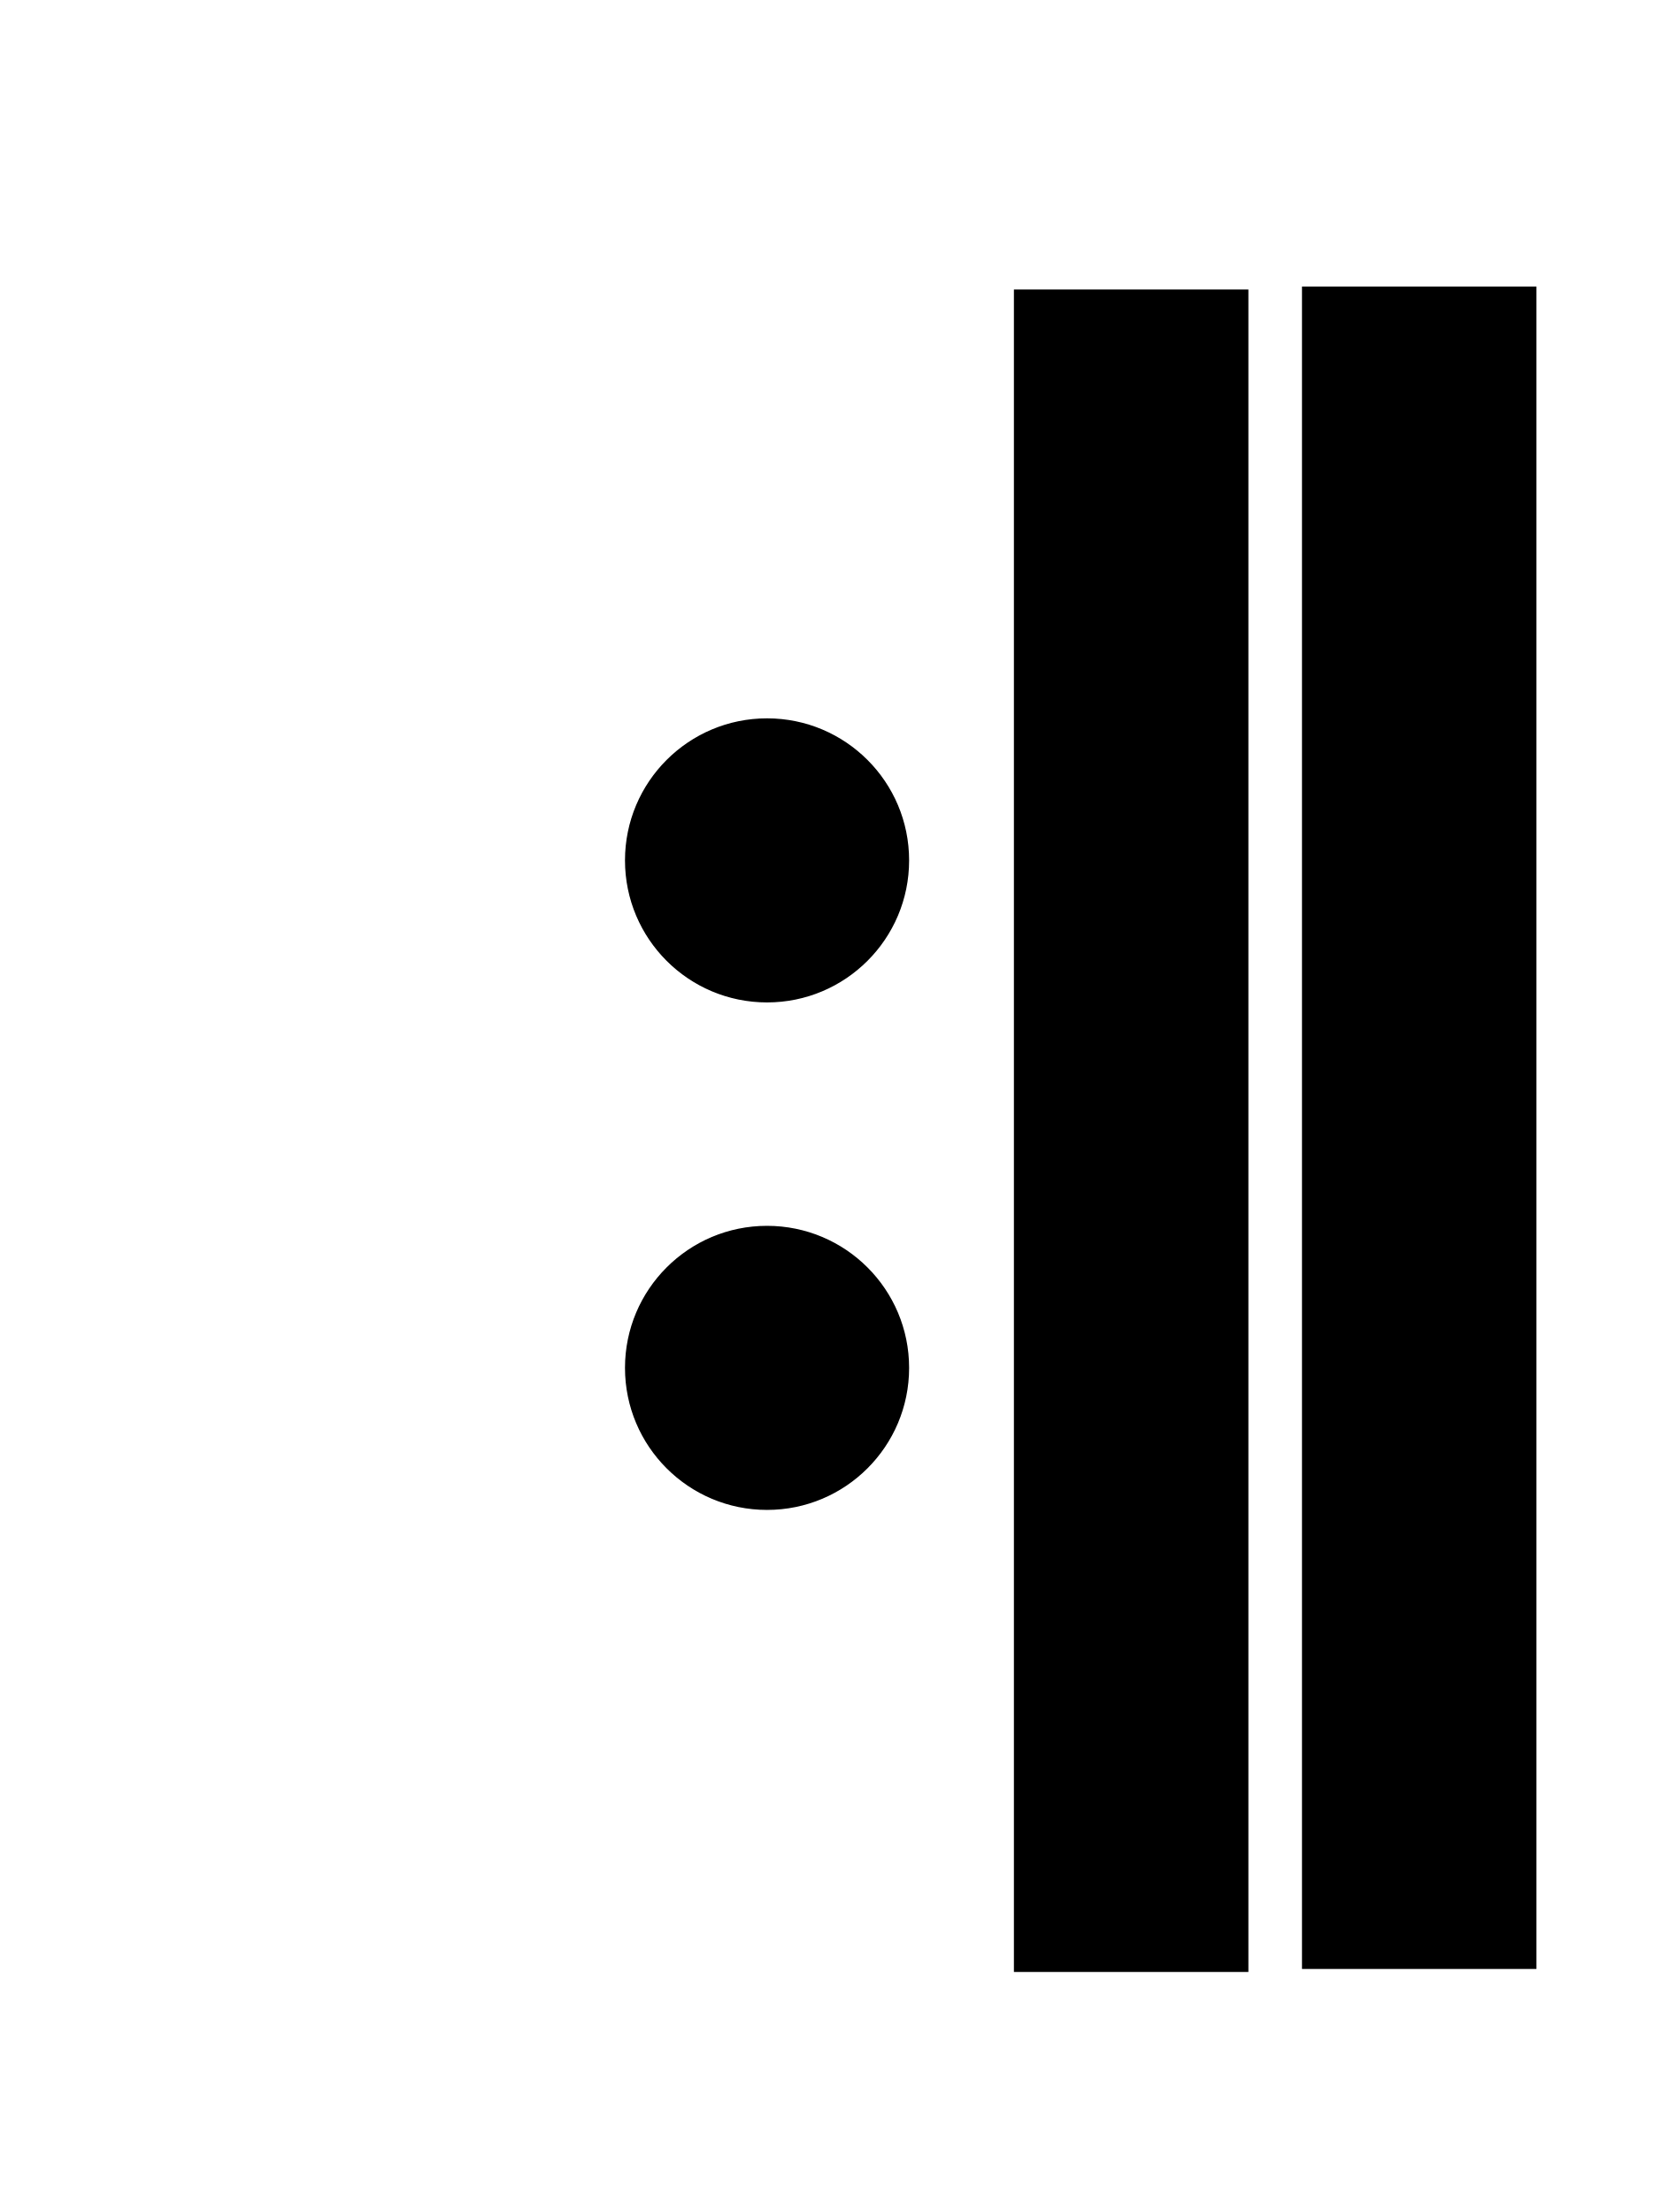
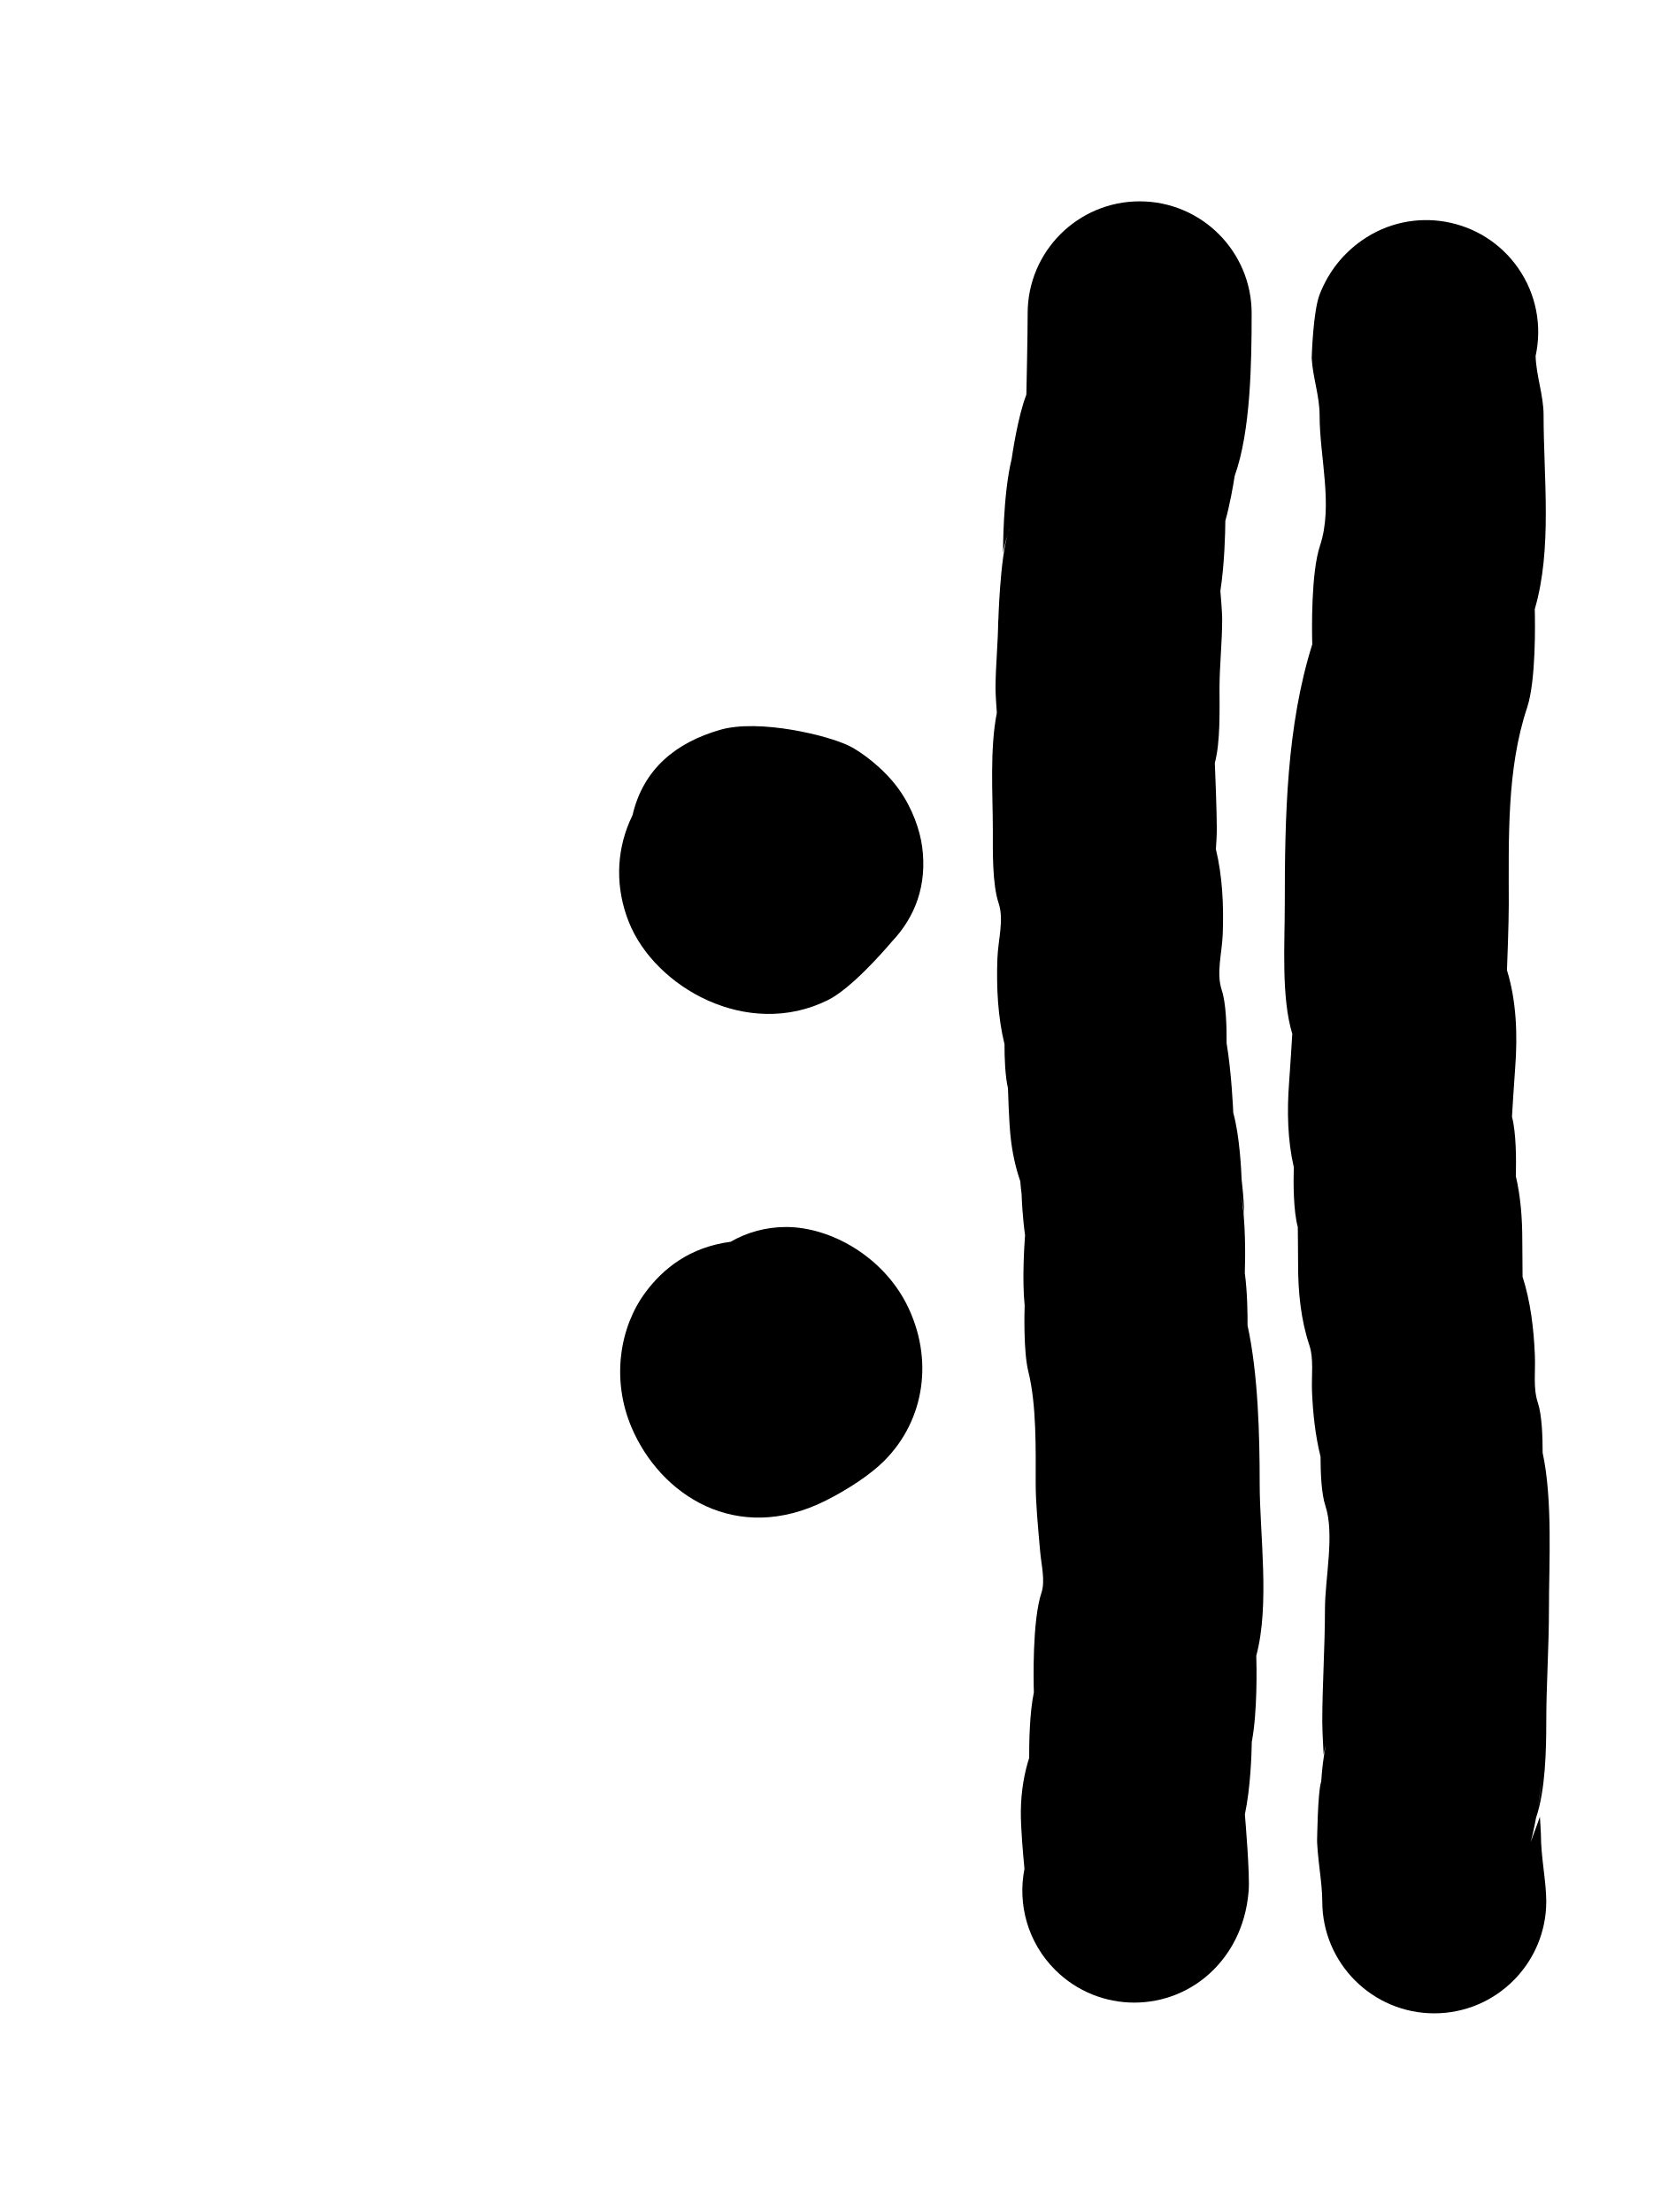
- <svg xmlns="http://www.w3.org/2000/svg" width="100%" height="100%" viewBox="0 0 301 401" version="1.1" xml:space="preserve" style="fill-rule:evenodd;clip-rule:evenodd;stroke-linecap:round;stroke-linejoin:round;">
-   <rect id="Artboard1" x="0" y="0" width="300.182" height="400.424" style="fill:none;" />
-   <path id="path2163" d="M139.035,222.974c13.807,0 25,11.193 25,25c0,13.807 -11.193,25 -25,25c-13.807,0 -25,-11.193 -25,-25c0,-13.807 11.193,-25 25,-25Z" style="fill-rule:nonzero;stroke:#000;stroke-width:1.5px;" />
-   <rect id="path2165" x="186.281" y="54.986" width="37.5" height="300" style="stroke:#000;stroke-width:5px;stroke-linecap:butt;stroke-linejoin:miter;" />
-   <rect id="path3138" x="238.496" y="54.441" width="37.5" height="300" style="stroke:#000;stroke-width:5px;stroke-linecap:butt;stroke-linejoin:miter;" />
-   <path id="path3160" d="M139.035,130.974c13.807,0 25,11.193 25,25c0,13.807 -11.193,25 -25,25c-13.807,0 -25,-11.193 -25,-25c0,-13.807 11.193,-25 25,-25Z" style="fill-rule:nonzero;stroke:#000;stroke-width:1.5px;" />
+ <svg xmlns="http://www.w3.org/2000/svg" width="100%" height="100%" viewBox="0 0 301 401" version="1.1" xml:space="preserve" style="fill-rule:evenodd;clip-rule:evenodd;stroke-linejoin:round;stroke-miterlimit:2;">
+   <path d="M114.648,147.79c-0.206,0.413 -0.394,0.83 -0.57,1.246c-2.379,5.629 -2.524,11.961 -0.119,18.054c4.707,11.926 21.591,21.466 36.153,14.186c4.14,-2.071 9.924,-8.662 11.569,-10.605c4.221,-4.456 6.391,-10.221 5.468,-17.156c-0.406,-3.048 -1.761,-6.998 -4.254,-10.473c-2.74,-3.82 -6.858,-6.769 -8.899,-7.79c-3.898,-1.949 -16.435,-4.98 -23.486,-2.941c-7.945,2.296 -13.889,7.035 -15.862,15.479Z" />
+   <path d="M132.425,225.113c-7.387,0.975 -12.234,4.834 -15.484,9.244c-4.611,6.253 -6.164,15.694 -2.475,24.392c5.206,12.273 19.018,21.381 35.16,13.31c4.067,-2.034 8.177,-4.762 10.616,-7.201c7.563,-7.563 8.916,-18.738 4.18,-28.252c-4.425,-8.888 -13.923,-14.17 -21.932,-14.17c-3.663,0 -7.1,0.972 -10.065,2.677Z" />
+   <path d="M186.035,71.55c-1.556,3.961 -2.589,11.129 -2.66,11.627c-1.629,6.669 -1.559,16.973 -1.559,16.973c0,0 0.414,-2.097 0.933,-3.56c-1.497,4.431 -1.801,16.194 -1.801,16.194c0,0 -0.016,-0.449 -0.016,-0.64c0,4.253 -0.486,8.652 -0.486,12.622c0,1.02 0.147,3.223 0.24,4.467c-1.313,6.619 -0.725,14.872 -0.725,21.263c0,3.719 -0.121,9.729 1.042,13.216c1.02,3.063 -0.091,6.609 -0.216,10.074c-0.192,5.332 0.085,10.579 1.288,15.524c-0.003,2.494 0.115,5.749 0.626,7.972c0.013,0.473 0.178,6.046 0.477,8.816c0.305,2.813 0.879,5.509 1.757,8.038l0.112,1.273l0.127,1.051c0.035,1.089 0.179,4.26 0.626,7.465c-0.135,1.768 -0.545,8.132 -0.073,12.732c-0.029,0.852 -0.247,8.322 0.666,11.973c1.508,6.032 1.335,14.172 1.335,20.322c0,3.616 0.422,7.839 0.795,12.161c0.232,2.683 0.971,5.464 0.247,7.635c-1.695,5.084 -1.43,16.274 -1.373,18.059c-0.781,3.69 -0.863,9.239 -0.852,11.88c-0.887,2.74 -1.458,6.001 -1.508,9.602c-0.04,2.934 0.418,8.07 0.656,10.502c-1.269,6.421 0.583,13.336 5.554,18.307c7.922,7.922 20.786,7.922 28.708,0c2.69,-2.69 5.812,-7.271 6.376,-14.321c0.233,-2.913 -0.584,-12.646 -0.687,-13.849c1.03,-4.875 1.223,-10.991 1.255,-13.167c1.035,-5.423 0.876,-13.602 0.814,-15.613c2.482,-9.255 0.615,-22.035 0.615,-31.196c0,-8.646 -0.274,-19.901 -2.202,-28.681c0.016,-1.837 -0.018,-5.959 -0.493,-9.486c0.094,-2.768 0.184,-9.322 -0.661,-14.237c0.38,1.967 0.572,3.735 0.572,3.735c0,0 -0.083,-3.094 -0.496,-6.547c-0.044,-1.318 -0.329,-7.802 -1.506,-11.989c-0.016,-0.394 -0.312,-7.348 -1.21,-12.622c0.025,-2.896 -0.087,-7.258 -0.871,-9.609c-1.045,-3.133 0.042,-6.716 0.171,-10.177c0.199,-5.325 -0.069,-10.534 -1.243,-15.408c0.078,-1.122 0.172,-2.659 0.172,-3.435c0,-3.507 -0.337,-11.533 -0.364,-12.189c1.034,-3.808 0.849,-9.786 0.849,-13.541c0,-3.97 0.486,-8.369 0.486,-12.622c0,-1.041 -0.252,-4.136 -0.327,-5.012c0.757,-4.966 0.882,-10.556 0.897,-12.705c0.834,-2.972 1.433,-6.458 1.7,-8.171c2.909,-8.075 3.07,-20.645 3.07,-29.456c0,-11.204 -9.096,-20.3 -20.3,-20.3c-11.204,0 -20.3,9.096 -20.3,20.3c0,4.179 -0.222,14.077 -0.237,14.75Zm0.15,167.805c0.048,0.212 0.102,0.408 0.158,0.577l-0.158,-0.577Zm1.047,-9.39c0.068,0.178 0.139,0.342 0.212,0.489l-0.212,-0.489Zm-0.523,-6.397c0.079,0.208 0.163,0.401 0.25,0.575l-0.25,-0.575Zm36.82,-16.99c-0.08,-0.215 -0.167,-0.413 -0.257,-0.592l0.257,0.592Zm-40.762,-110.04l0.308,-0.754c-0.106,0.211 -0.211,0.469 -0.308,0.754Z" />
+   <path d="M237.757,64.919c0.184,3.466 1.431,6.863 1.431,10.329c0,7.678 2.5,16.395 0.071,23.68c-1.64,4.92 -1.469,15.416 -1.399,17.877c-4.649,14.804 -4.983,31.101 -4.983,47.285c0,7.086 -0.656,16.685 1.36,23.334c-0.039,0.654 -0.354,5.931 -0.57,8.723c-0.414,5.356 -0.271,10.592 0.842,15.433c-0.083,3.022 -0.066,7.97 0.728,10.868c0.004,0.289 0.055,4.494 0.053,6.67c-0.006,5.139 0.509,10.143 2.027,14.697c0.862,2.585 0.374,5.55 0.496,8.433c0.17,4.036 0.599,8.02 1.548,11.826c-0.004,2.857 0.15,6.711 0.869,8.87c1.73,5.19 -0.071,13.178 -0.071,18.825c0,6.855 -0.485,13.81 -0.485,20.39c0,1.67 0.244,5.917 0.244,5.917c0,-0 0.171,-0.785 0.422,-1.75c-0.459,2.067 -0.718,4.509 -0.861,6.658l-0.046,0.139c-0.594,2.018 -0.695,10.538 -0.695,10.538c0,-0 -0.035,-0.877 -0.035,-1.113c0,4.155 0.971,8.523 0.971,12.137c0,11.204 9.096,20.3 20.3,20.3c11.204,-0 20.3,-9.096 20.3,-20.3c0,-3.614 -0.971,-7.982 -0.971,-12.137c0,-0.487 -0.182,-3.204 -0.182,-3.204c0,-0 -0.712,2.053 -1.662,4.577l0.303,-1.211c0.126,-0.578 0.253,-1.156 0.379,-1.733l0.276,-1.426c1.714,-5.018 1.857,-12.363 1.857,-17.392c0,-6.58 0.485,-13.535 0.485,-20.39c0,-8.402 0.704,-19.83 -1.142,-28.409c0.01,-2.876 -0.133,-6.868 -0.87,-9.081c-0.884,-2.652 -0.416,-5.649 -0.535,-8.528c-0.204,-4.965 -0.794,-9.809 -2.233,-14.301l-0.05,-6.63c0.003,-3.991 -0.308,-7.907 -1.171,-11.601c0.083,-2.985 0.069,-7.859 -0.698,-10.775c0.031,-0.523 0.354,-5.914 0.573,-8.75c0.482,-6.244 0.206,-12.328 -1.482,-17.815c0.039,-0.997 0.326,-8.486 0.326,-11.789c0,-12.258 -0.388,-24.671 3.328,-35.817c1.623,-4.87 1.45,-15.446 1.384,-17.839c3.204,-10.968 1.599,-23.793 1.599,-35.186c0,-3.595 -1.342,-7.116 -1.445,-10.716c1.169,-5.345 0.187,-11.143 -3.195,-15.975c-6.425,-9.178 -19.093,-11.414 -28.272,-4.989c-3.365,2.356 -6.028,5.594 -7.667,9.778c-1.196,3.052 -1.439,11.118 -1.452,11.573Zm41.02,262.535c0.463,-2.515 0.658,-5.03 0.658,-5.03c-0,-0 -0.189,2.116 -0.658,5.03Zm-41.022,-262.571l-0.023,-0.801c-0,0.267 0.007,0.534 0.023,0.801l0.001,0.056l0.001,-0.02l-0.002,-0.036Z" />
</svg>
